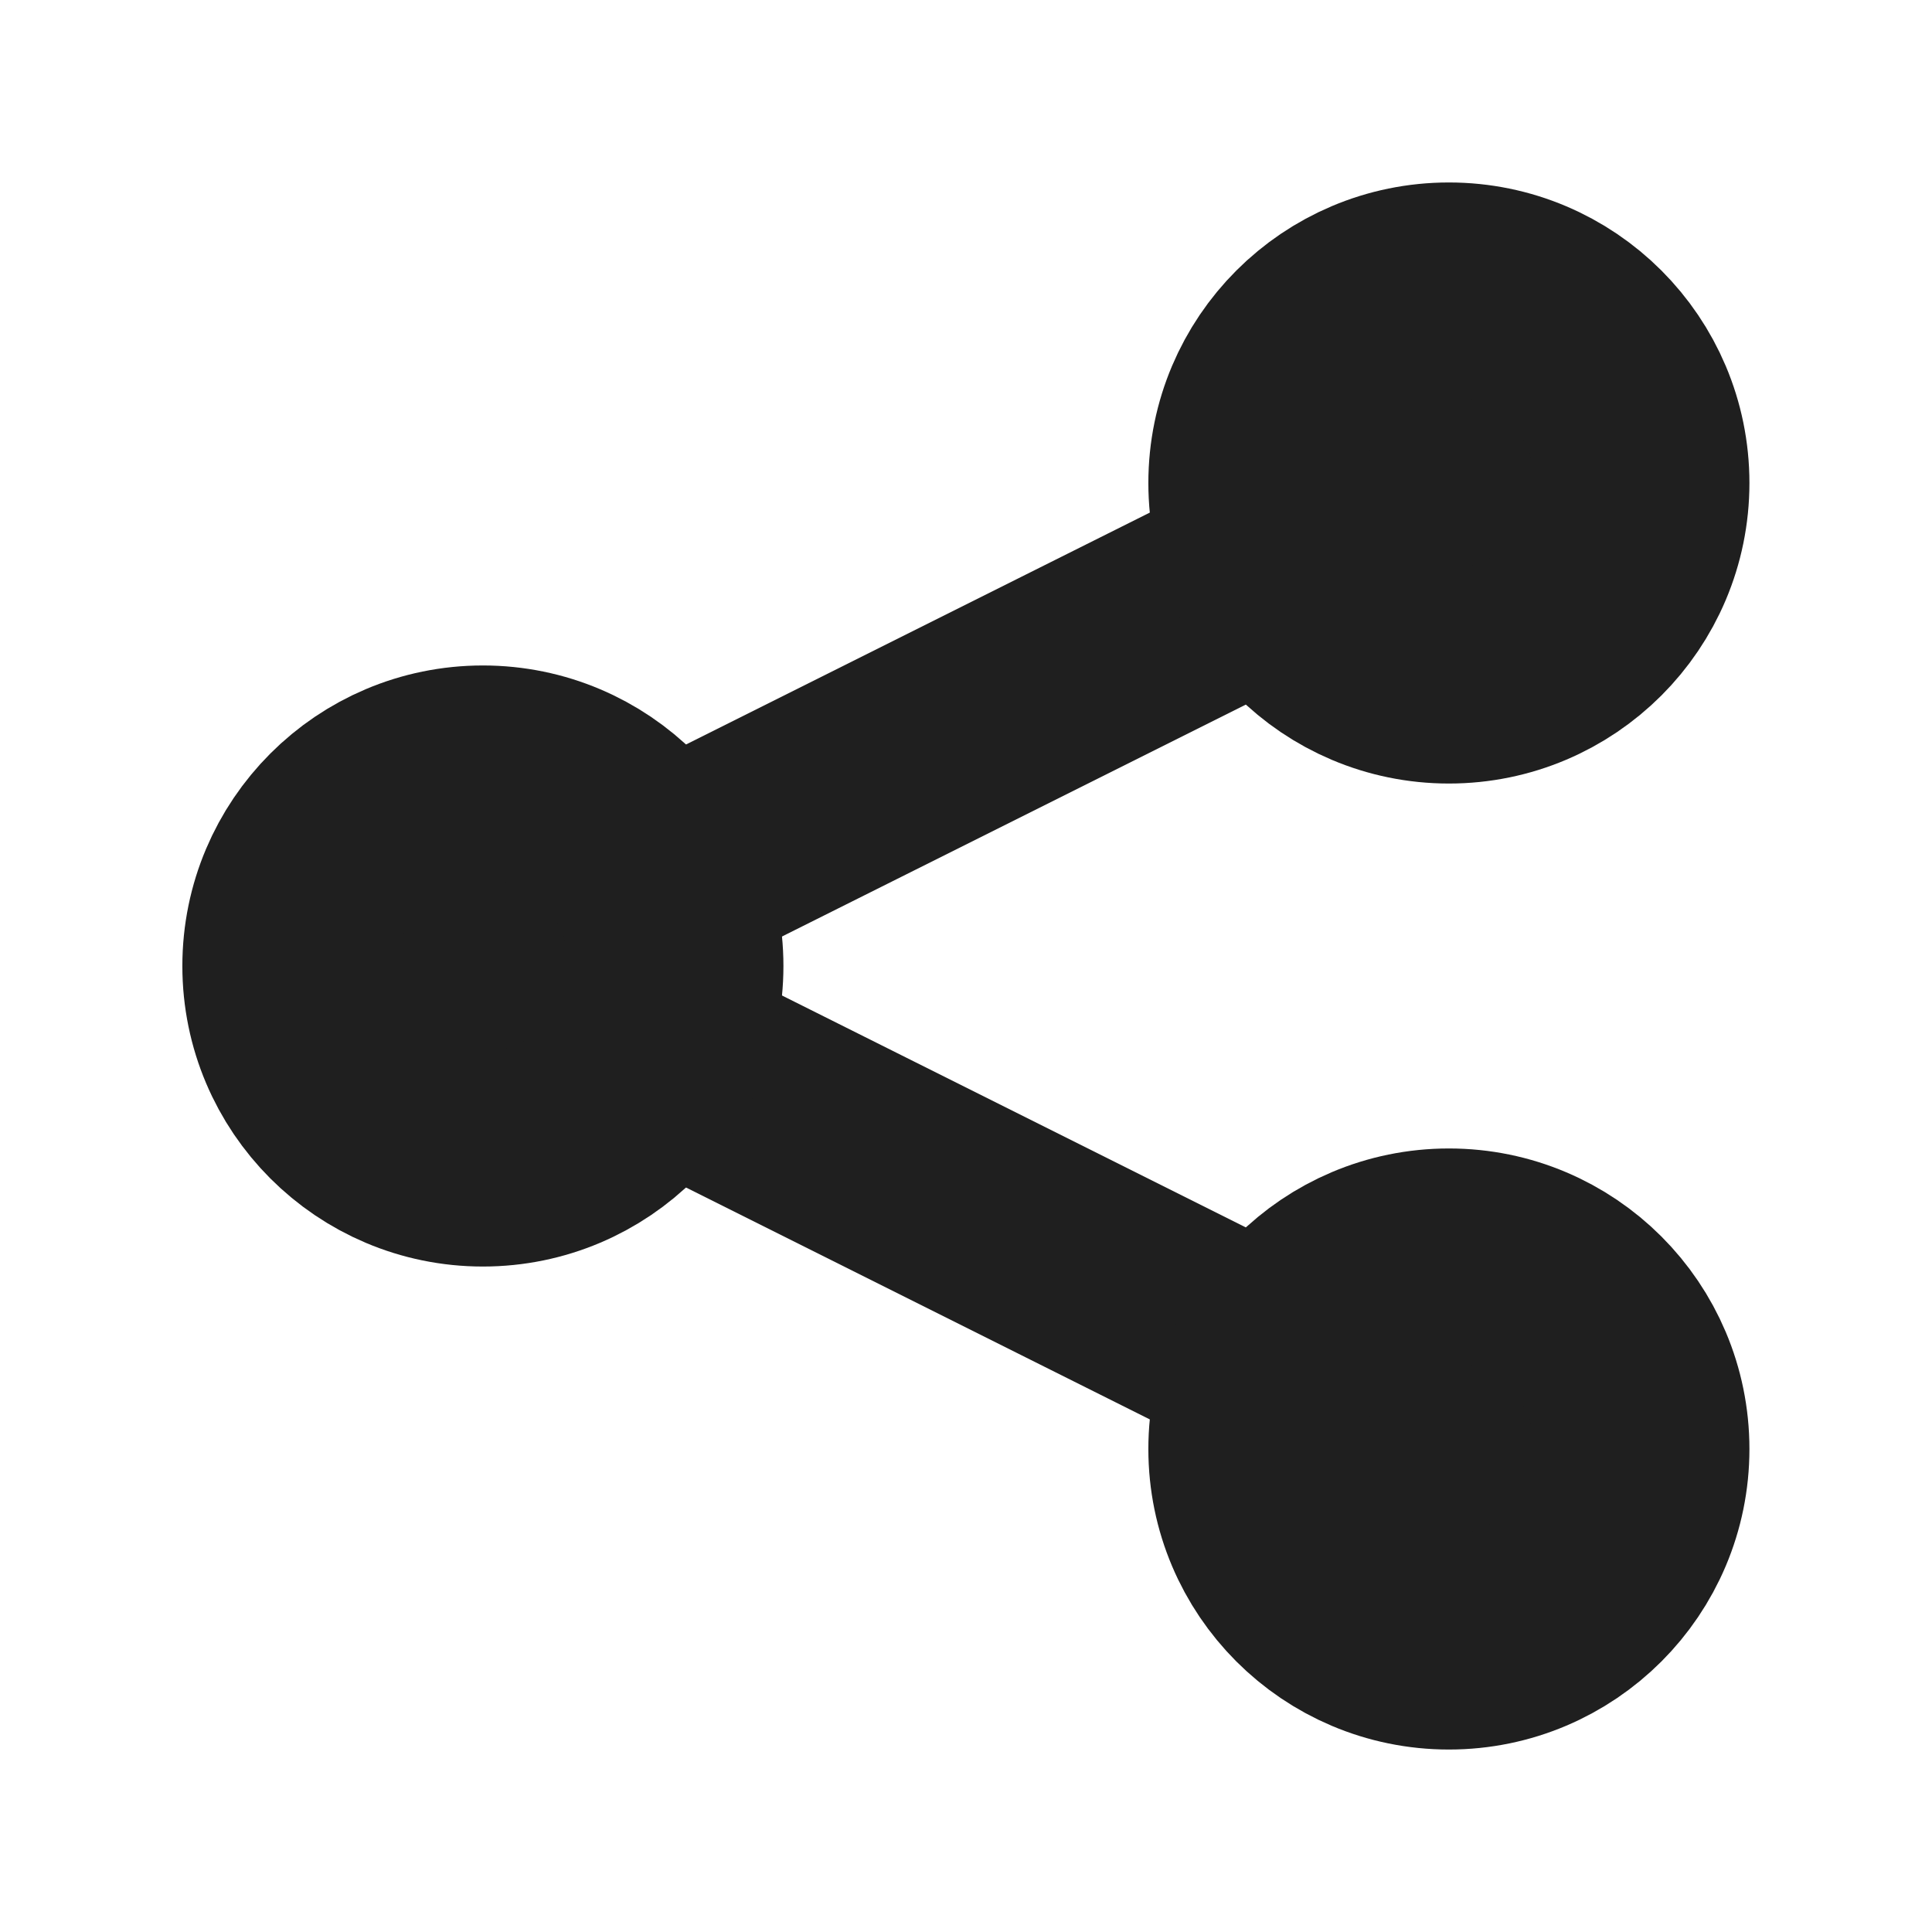
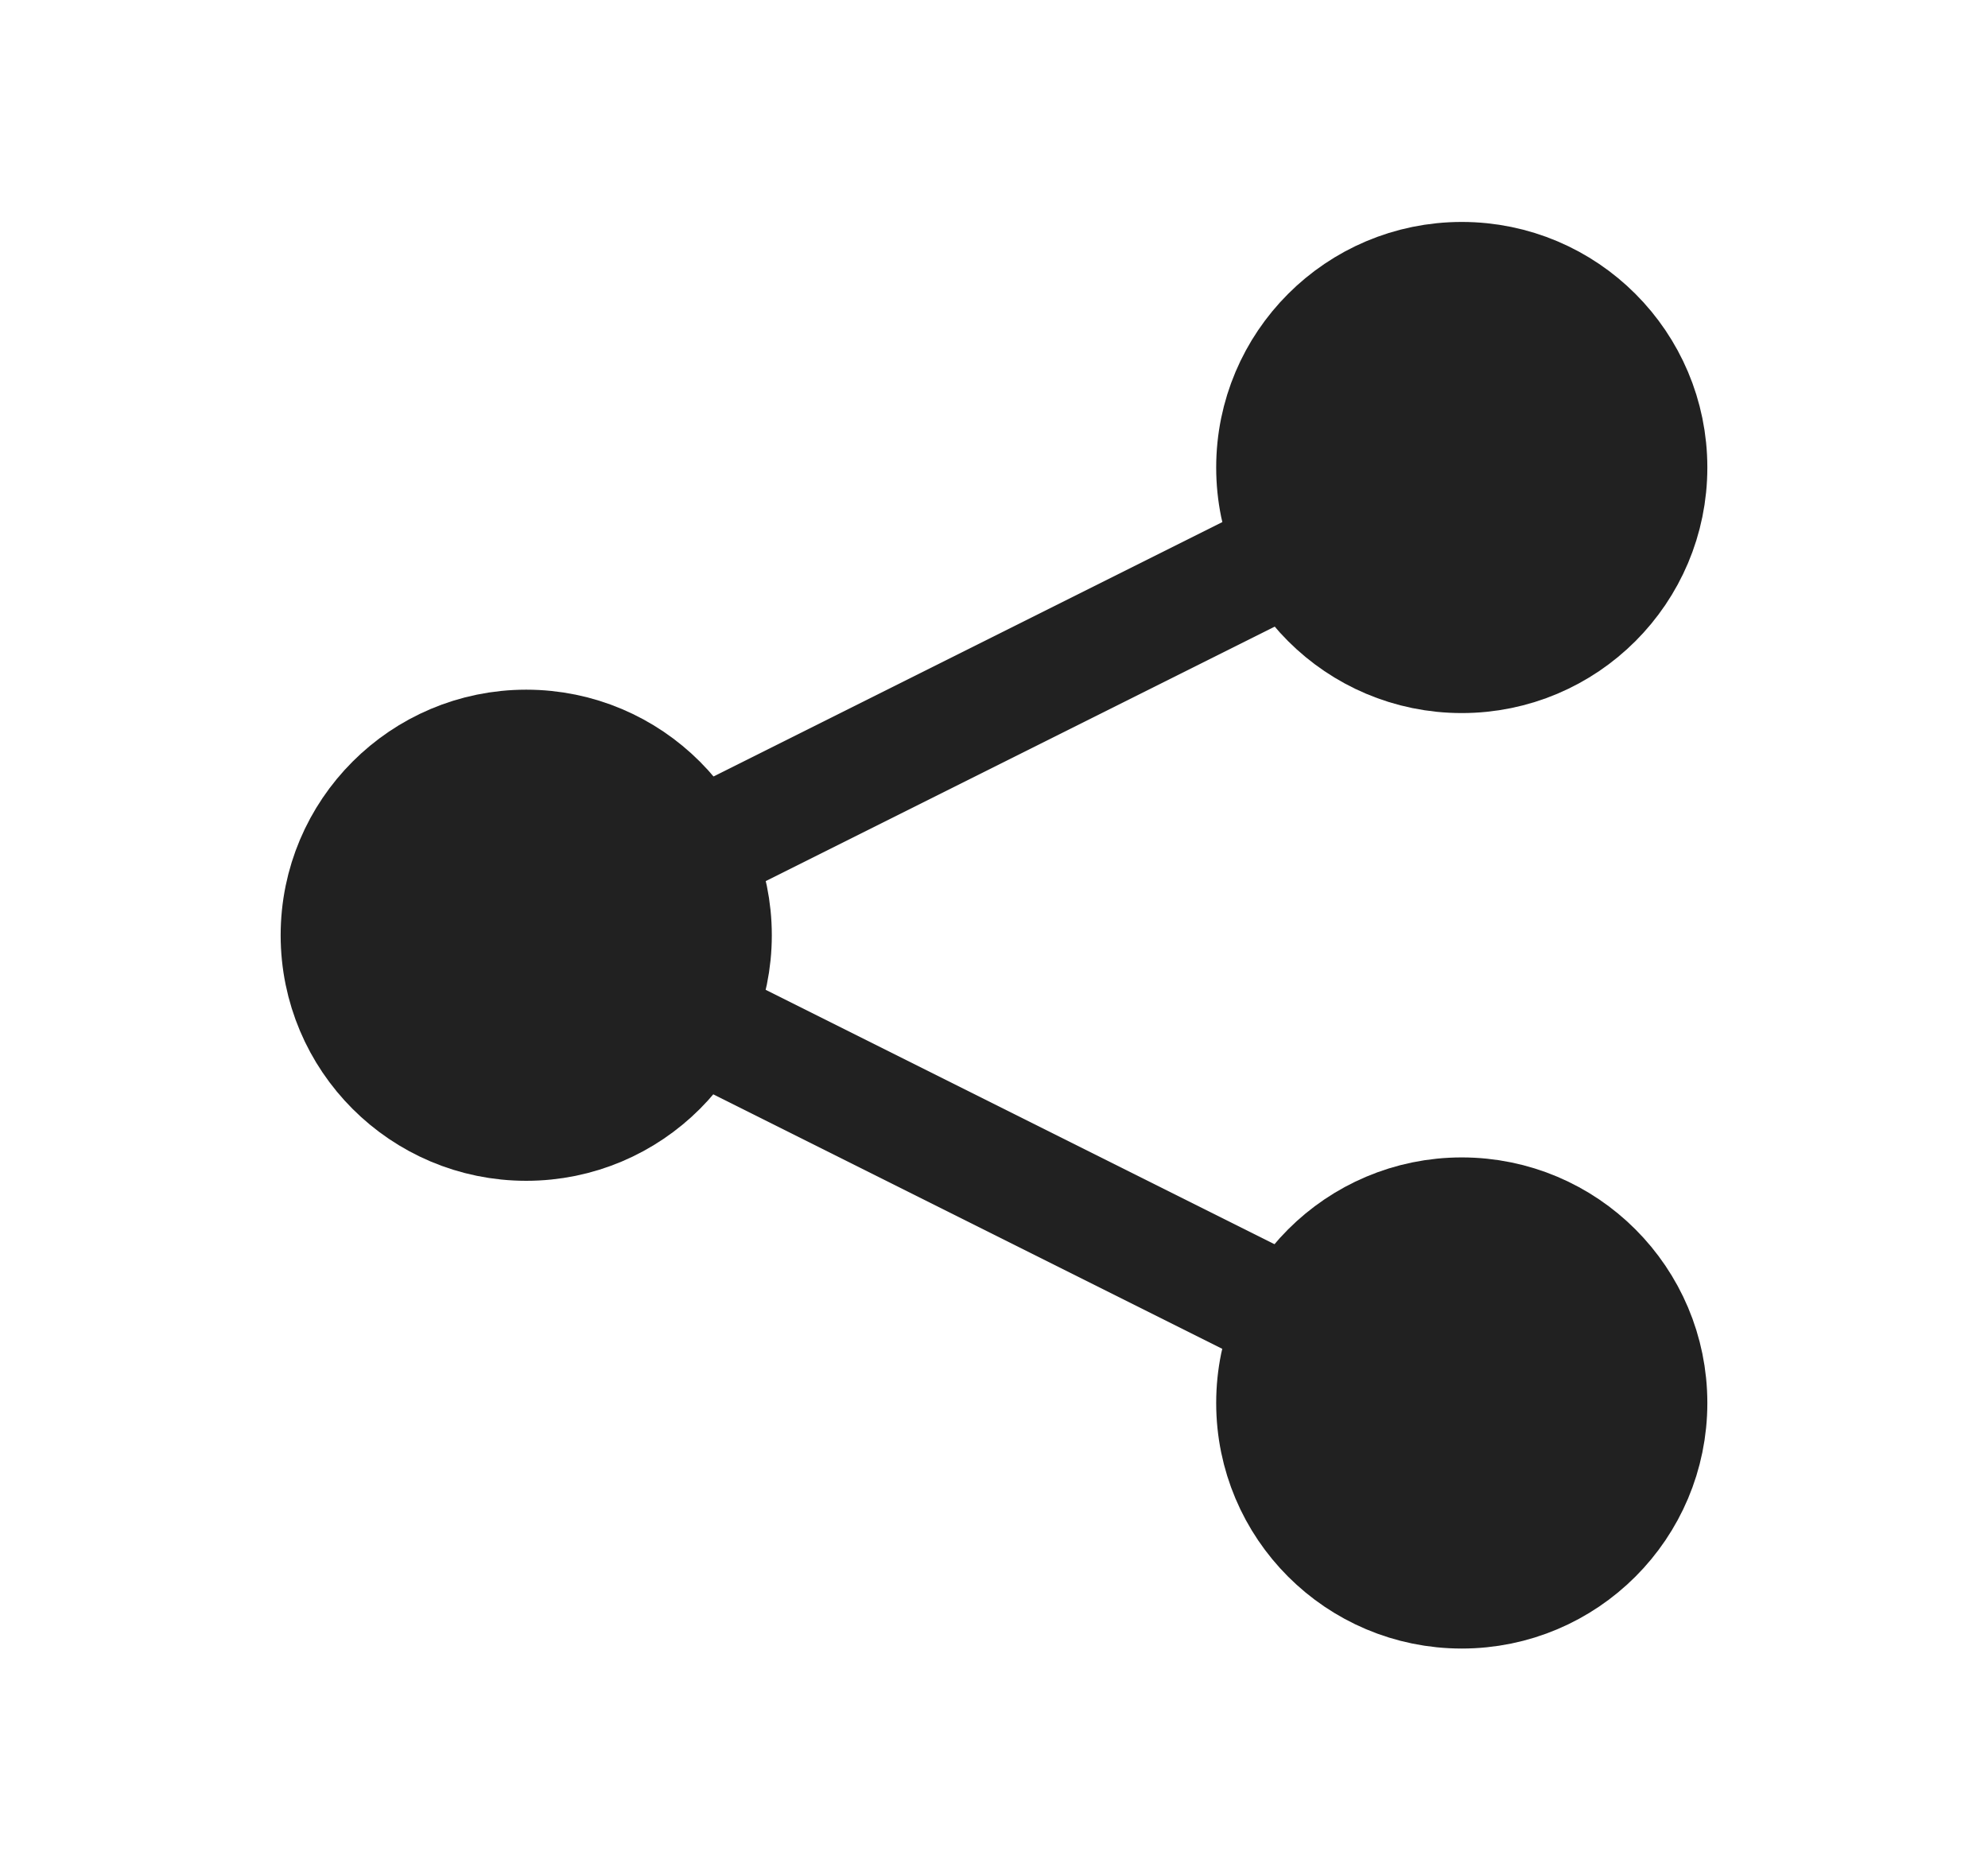
- <svg xmlns="http://www.w3.org/2000/svg" width="18" height="18" viewBox="0 0 18 18" fill="none">
-   <path d="M4.5 9L13.5 4.5" stroke="#1F1F1F" stroke-width="2" stroke-linecap="round" stroke-linejoin="round" />
-   <path d="M13.5 13.5L4.5 9" stroke="#1F1F1F" stroke-width="2" stroke-linecap="round" stroke-linejoin="round" />
-   <path d="M4.499 10.8C5.493 10.8 6.299 9.994 6.299 9C6.299 8.006 5.493 7.2 4.499 7.2C3.505 7.2 2.699 8.006 2.699 9C2.699 9.994 3.505 10.8 4.499 10.8Z" fill="#1F1F1F" stroke="#1F1F1F" stroke-width="2" stroke-linecap="round" stroke-linejoin="round" />
-   <path d="M13.499 15.3C14.493 15.3 15.299 14.494 15.299 13.5C15.299 12.506 14.493 11.7 13.499 11.7C12.505 11.7 11.699 12.506 11.699 13.5C11.699 14.494 12.505 15.3 13.499 15.3Z" fill="#1F1F1F" stroke="#1F1F1F" stroke-width="2" stroke-linecap="round" stroke-linejoin="round" />
-   <path d="M13.499 6.3C14.493 6.3 15.299 5.494 15.299 4.5C15.299 3.506 14.493 2.7 13.499 2.7C12.505 2.7 11.699 3.506 11.699 4.5C11.699 5.494 12.505 6.3 13.499 6.3Z" fill="#1F1F1F" stroke="#1F1F1F" stroke-width="2" stroke-linecap="round" stroke-linejoin="round" />
+ <svg xmlns="http://www.w3.org/2000/svg" width="17" height="16" viewBox="0 0 17 16" fill="none">
+   <path d="M4.5 8L12.5 4" stroke="#212121" stroke-linecap="round" stroke-linejoin="round" />
+   <path d="M12.5 12L4.5 8" stroke="#212121" stroke-linecap="round" stroke-linejoin="round" />
+   <path d="M4.5 9.598C5.384 9.598 6.1 8.882 6.1 7.998C6.1 7.115 5.384 6.398 4.5 6.398C3.616 6.398 2.9 7.115 2.9 7.998C2.9 8.882 3.616 9.598 4.5 9.598Z" fill="#212121" stroke="#212121" stroke-linecap="round" stroke-linejoin="round" />
+   <path d="M12.5 13.598C13.384 13.598 14.1 12.882 14.1 11.998C14.1 11.115 13.384 10.398 12.5 10.398C11.616 10.398 10.9 11.115 10.9 11.998C10.9 12.882 11.616 13.598 12.5 13.598Z" fill="#212121" stroke="#212121" stroke-linecap="round" stroke-linejoin="round" />
+   <path d="M12.5 5.598C13.384 5.598 14.1 4.882 14.1 3.998C14.1 3.115 13.384 2.398 12.5 2.398C11.616 2.398 10.9 3.115 10.9 3.998C10.9 4.882 11.616 5.598 12.5 5.598Z" fill="#212121" stroke="#212121" stroke-linecap="round" stroke-linejoin="round" />
</svg>
